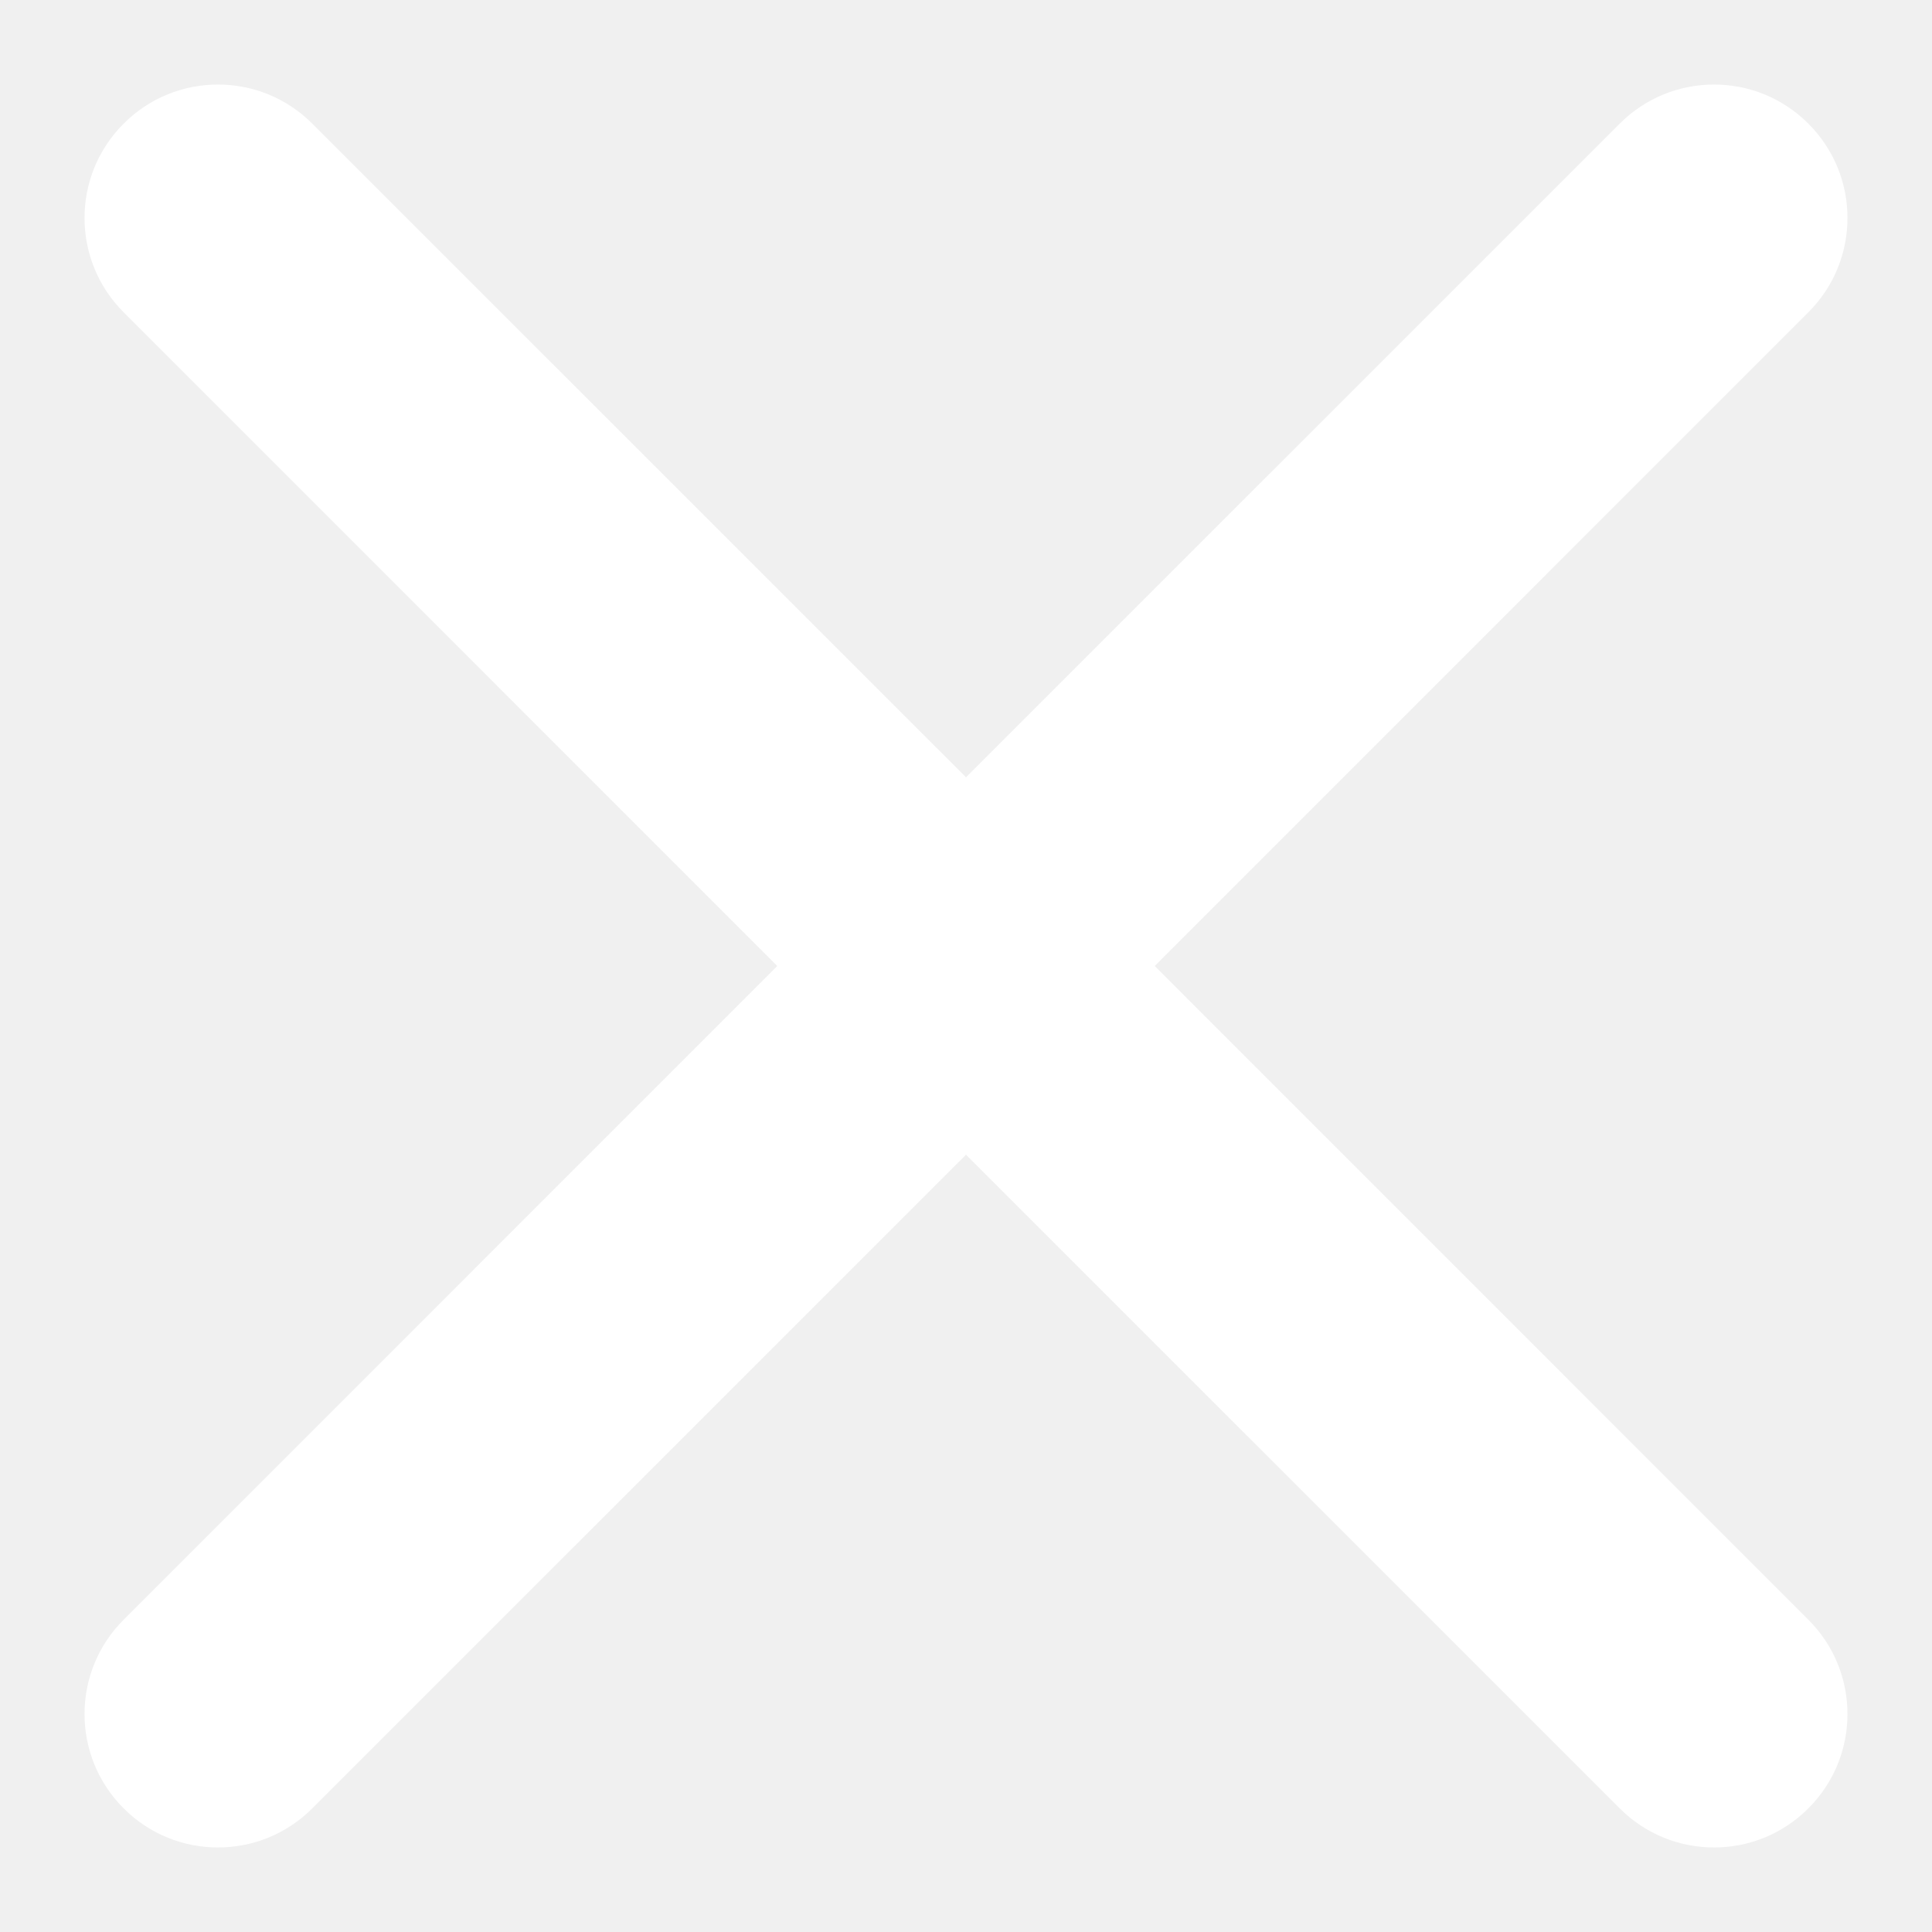
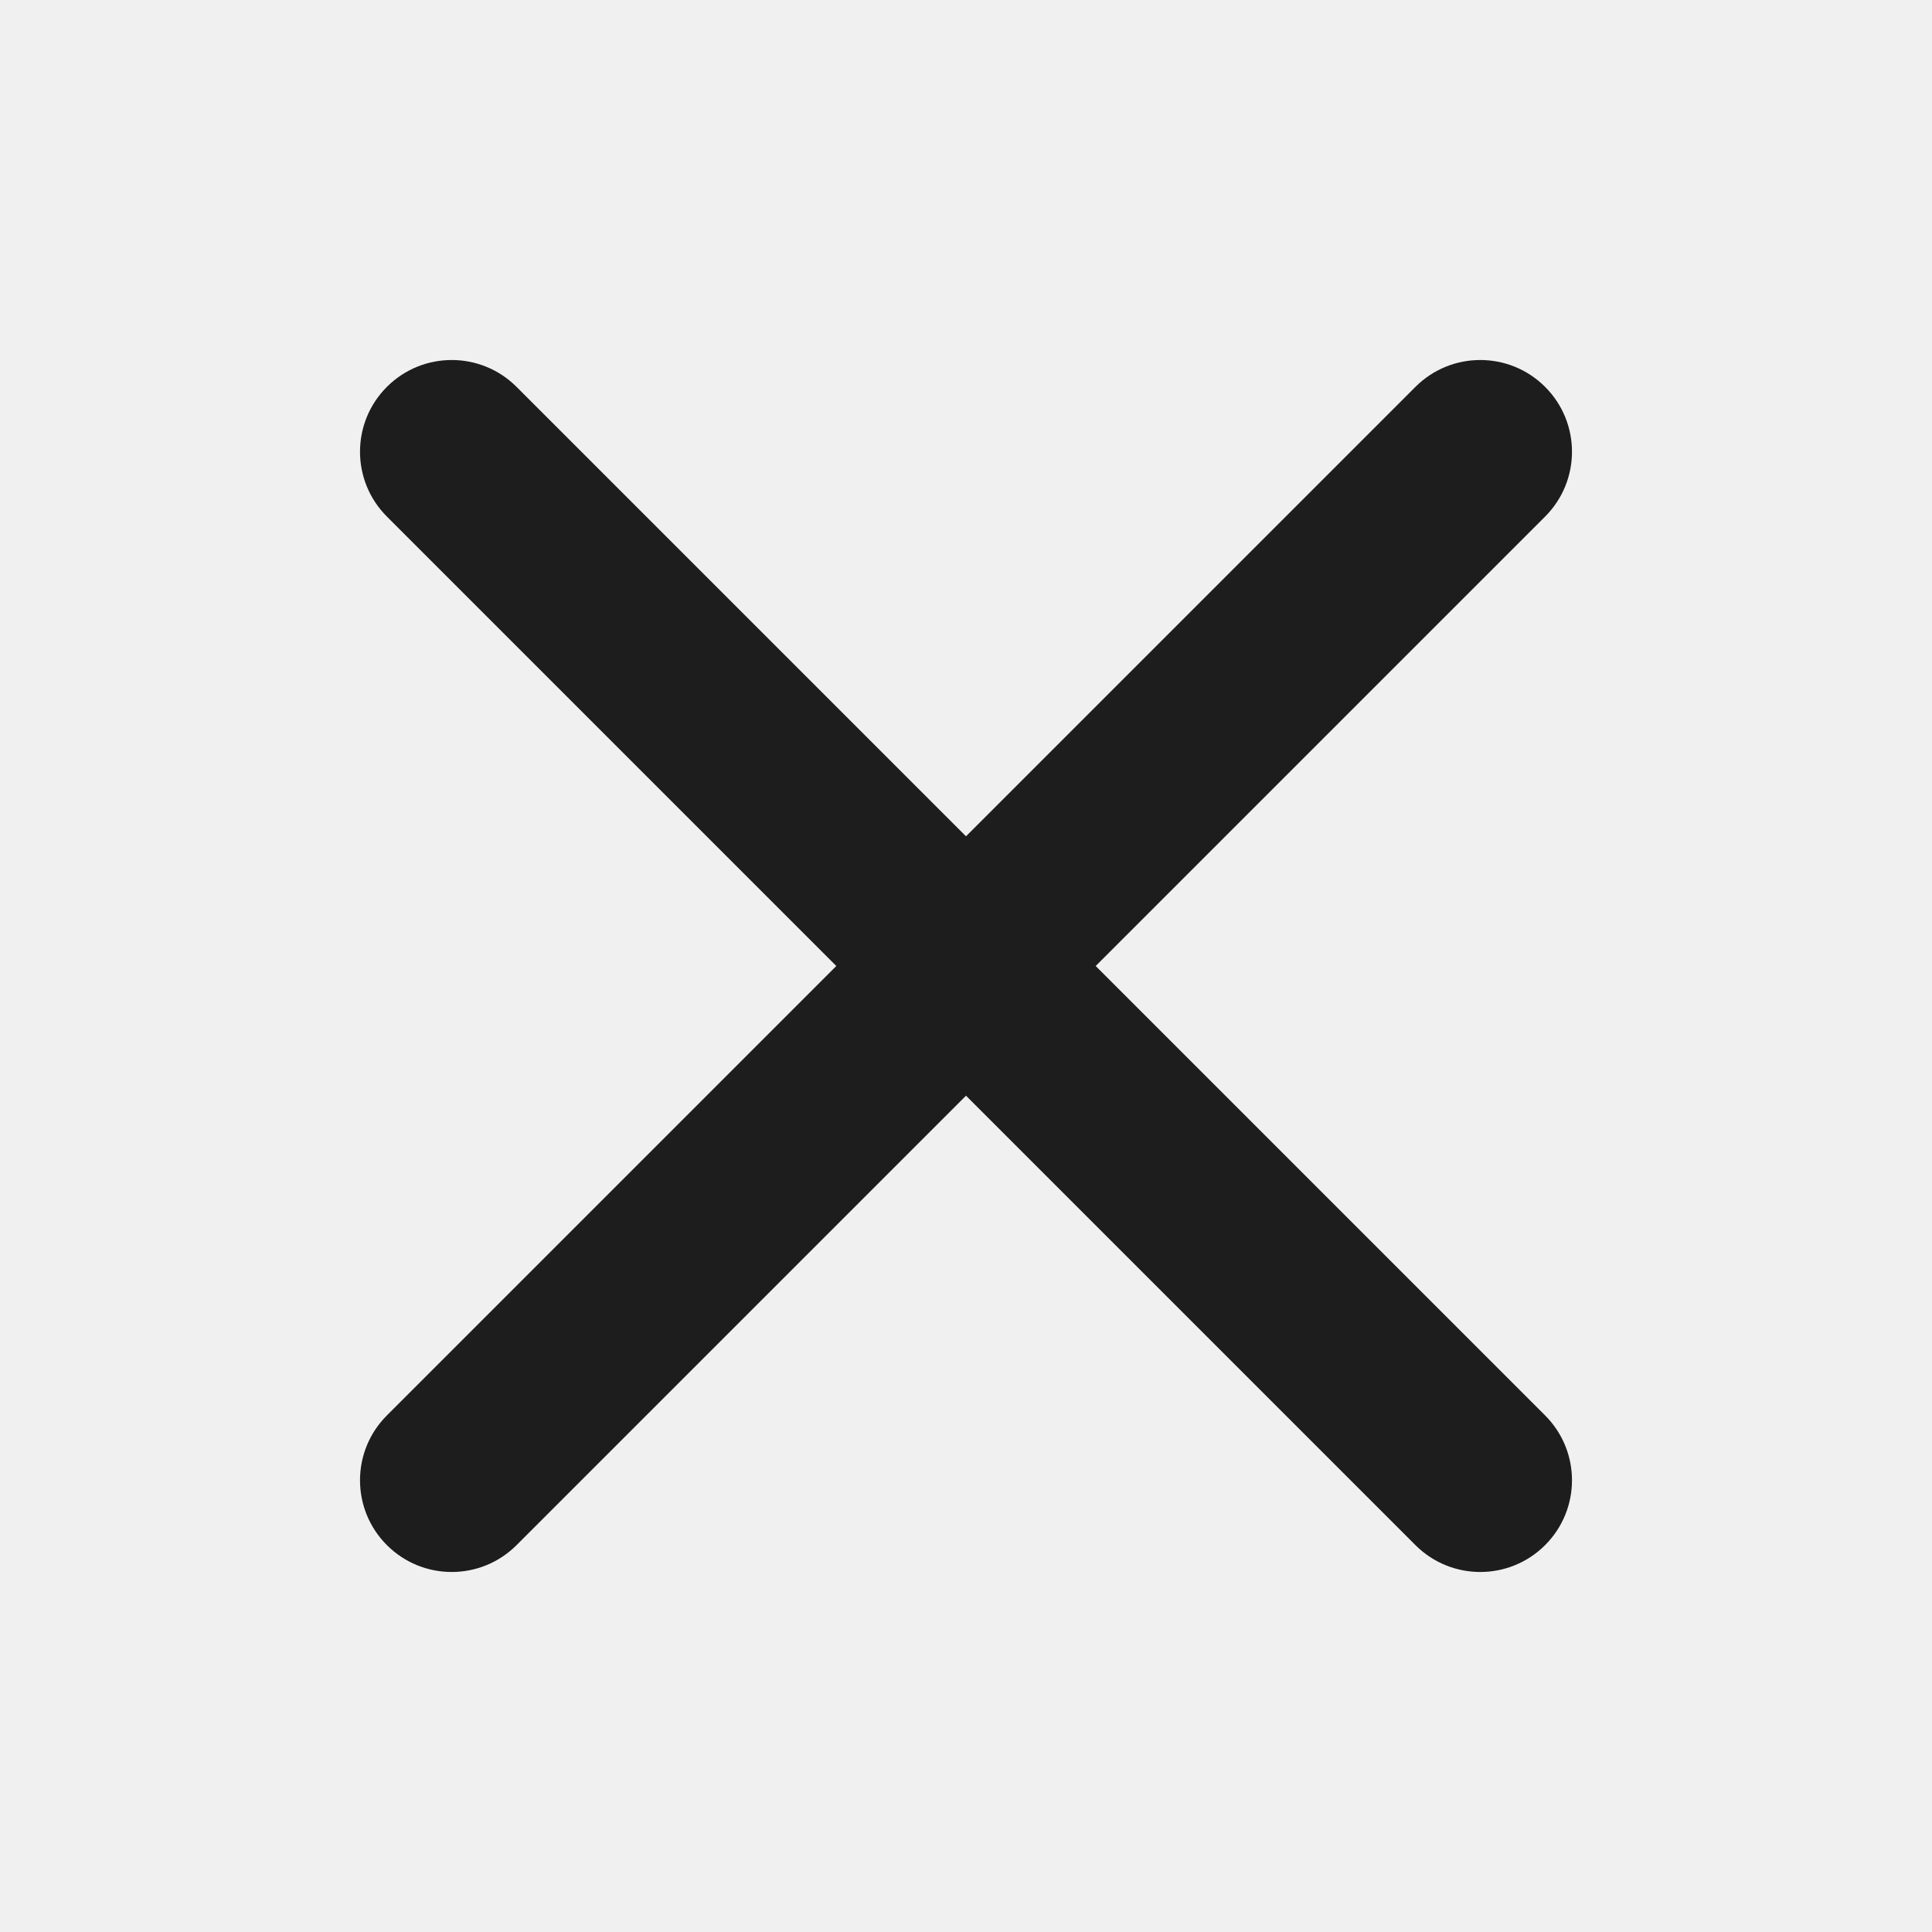
- <svg xmlns="http://www.w3.org/2000/svg" width="22" height="22" viewBox="0 0 22 22" fill="none">
-   <path d="M20.592 3.556C21.186 2.963 21.186 2.001 20.592 1.408C19.999 0.814 19.037 0.814 18.444 1.408L11 8.851L3.556 1.408C2.963 0.814 2.001 0.814 1.408 1.408C0.814 2.001 0.814 2.963 1.408 3.556L8.851 11L1.408 18.444C0.814 19.037 0.814 19.999 1.408 20.592C2.001 21.186 2.963 21.186 3.556 20.592L11 13.149L18.444 20.592C19.037 21.186 19.999 21.186 20.592 20.592C21.186 19.999 21.186 19.037 20.592 18.444L13.149 11L20.592 3.556Z" fill="white" />
+ <svg xmlns="http://www.w3.org/2000/svg" width="24" height="24" viewBox="0 0 24 24" fill="none">
+   <path d="M19.194 6.417C19.639 5.972 19.639 5.251 19.194 4.806C18.749 4.361 18.028 4.361 17.583 4.806L12 10.389L6.417 4.806C5.972 4.361 5.251 4.361 4.806 4.806C4.361 5.251 4.361 5.972 4.806 6.417L10.389 12L4.806 17.583C4.361 18.028 4.361 18.749 4.806 19.194C5.251 19.639 5.972 19.639 6.417 19.194L12 13.611L17.583 19.194C18.028 19.639 18.749 19.639 19.194 19.194C19.639 18.749 19.639 18.028 19.194 17.583L13.611 12L19.194 6.417Z" fill="#1D1D1D" />
</svg>
